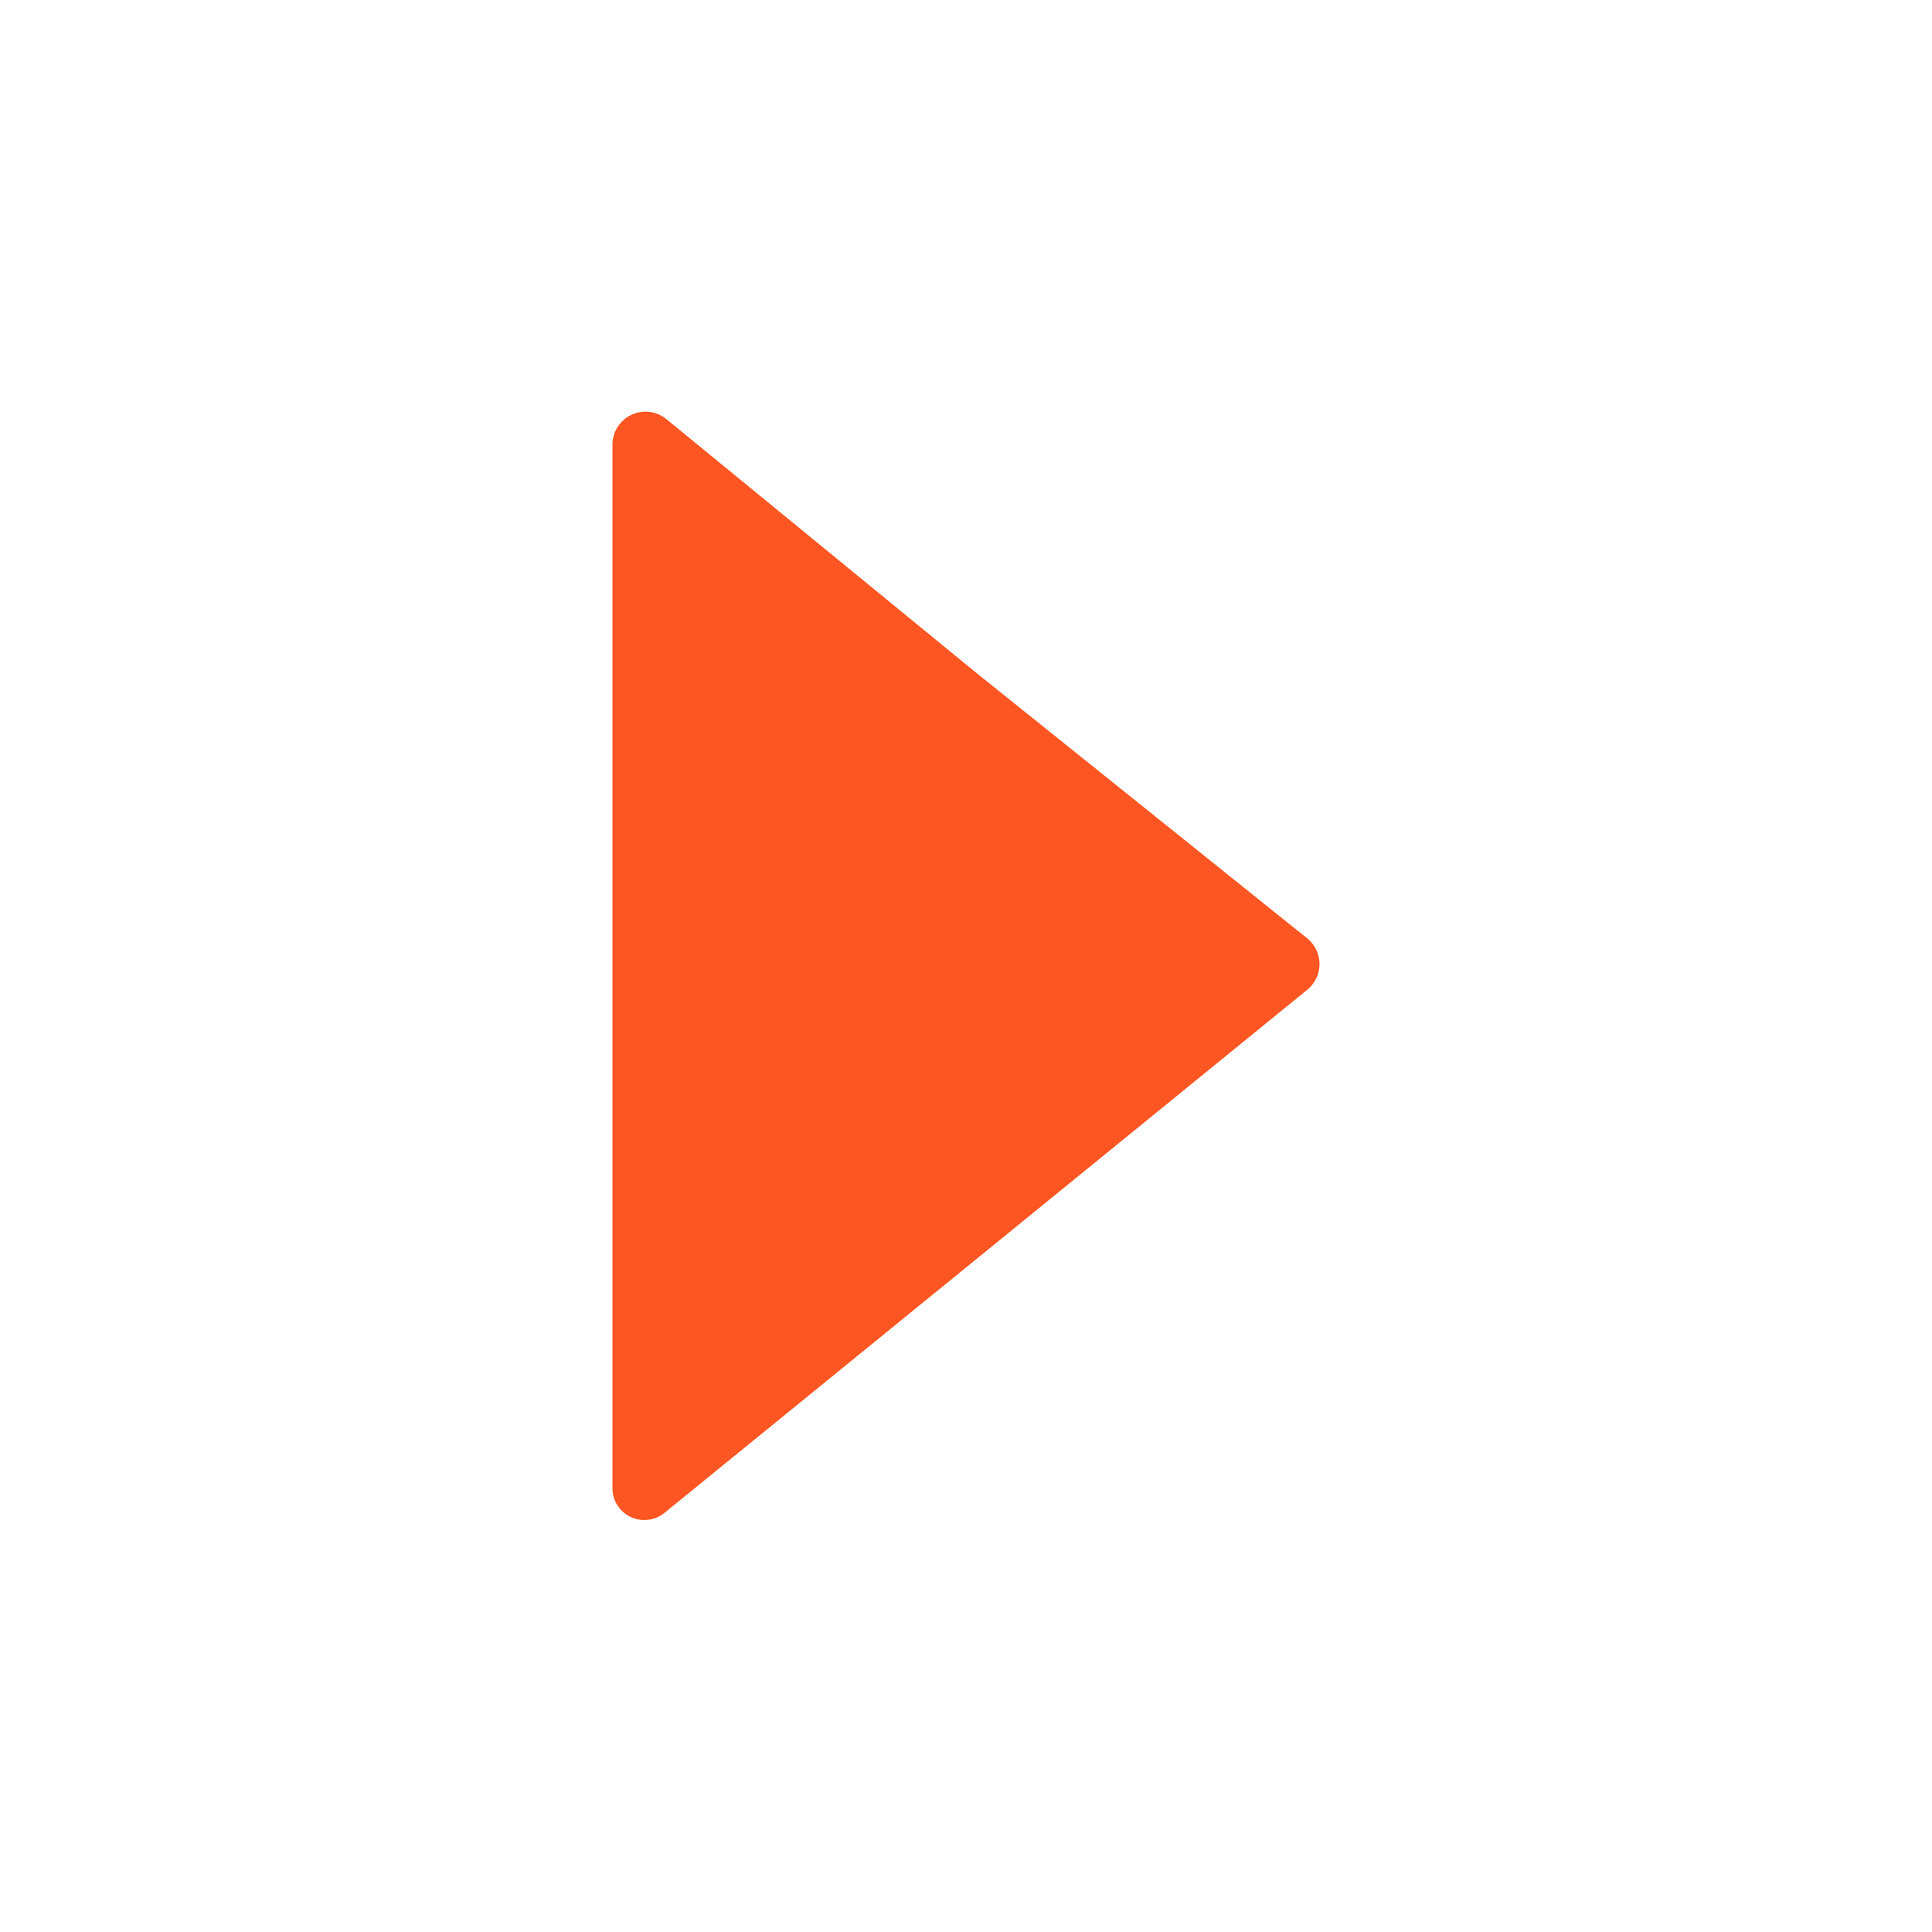
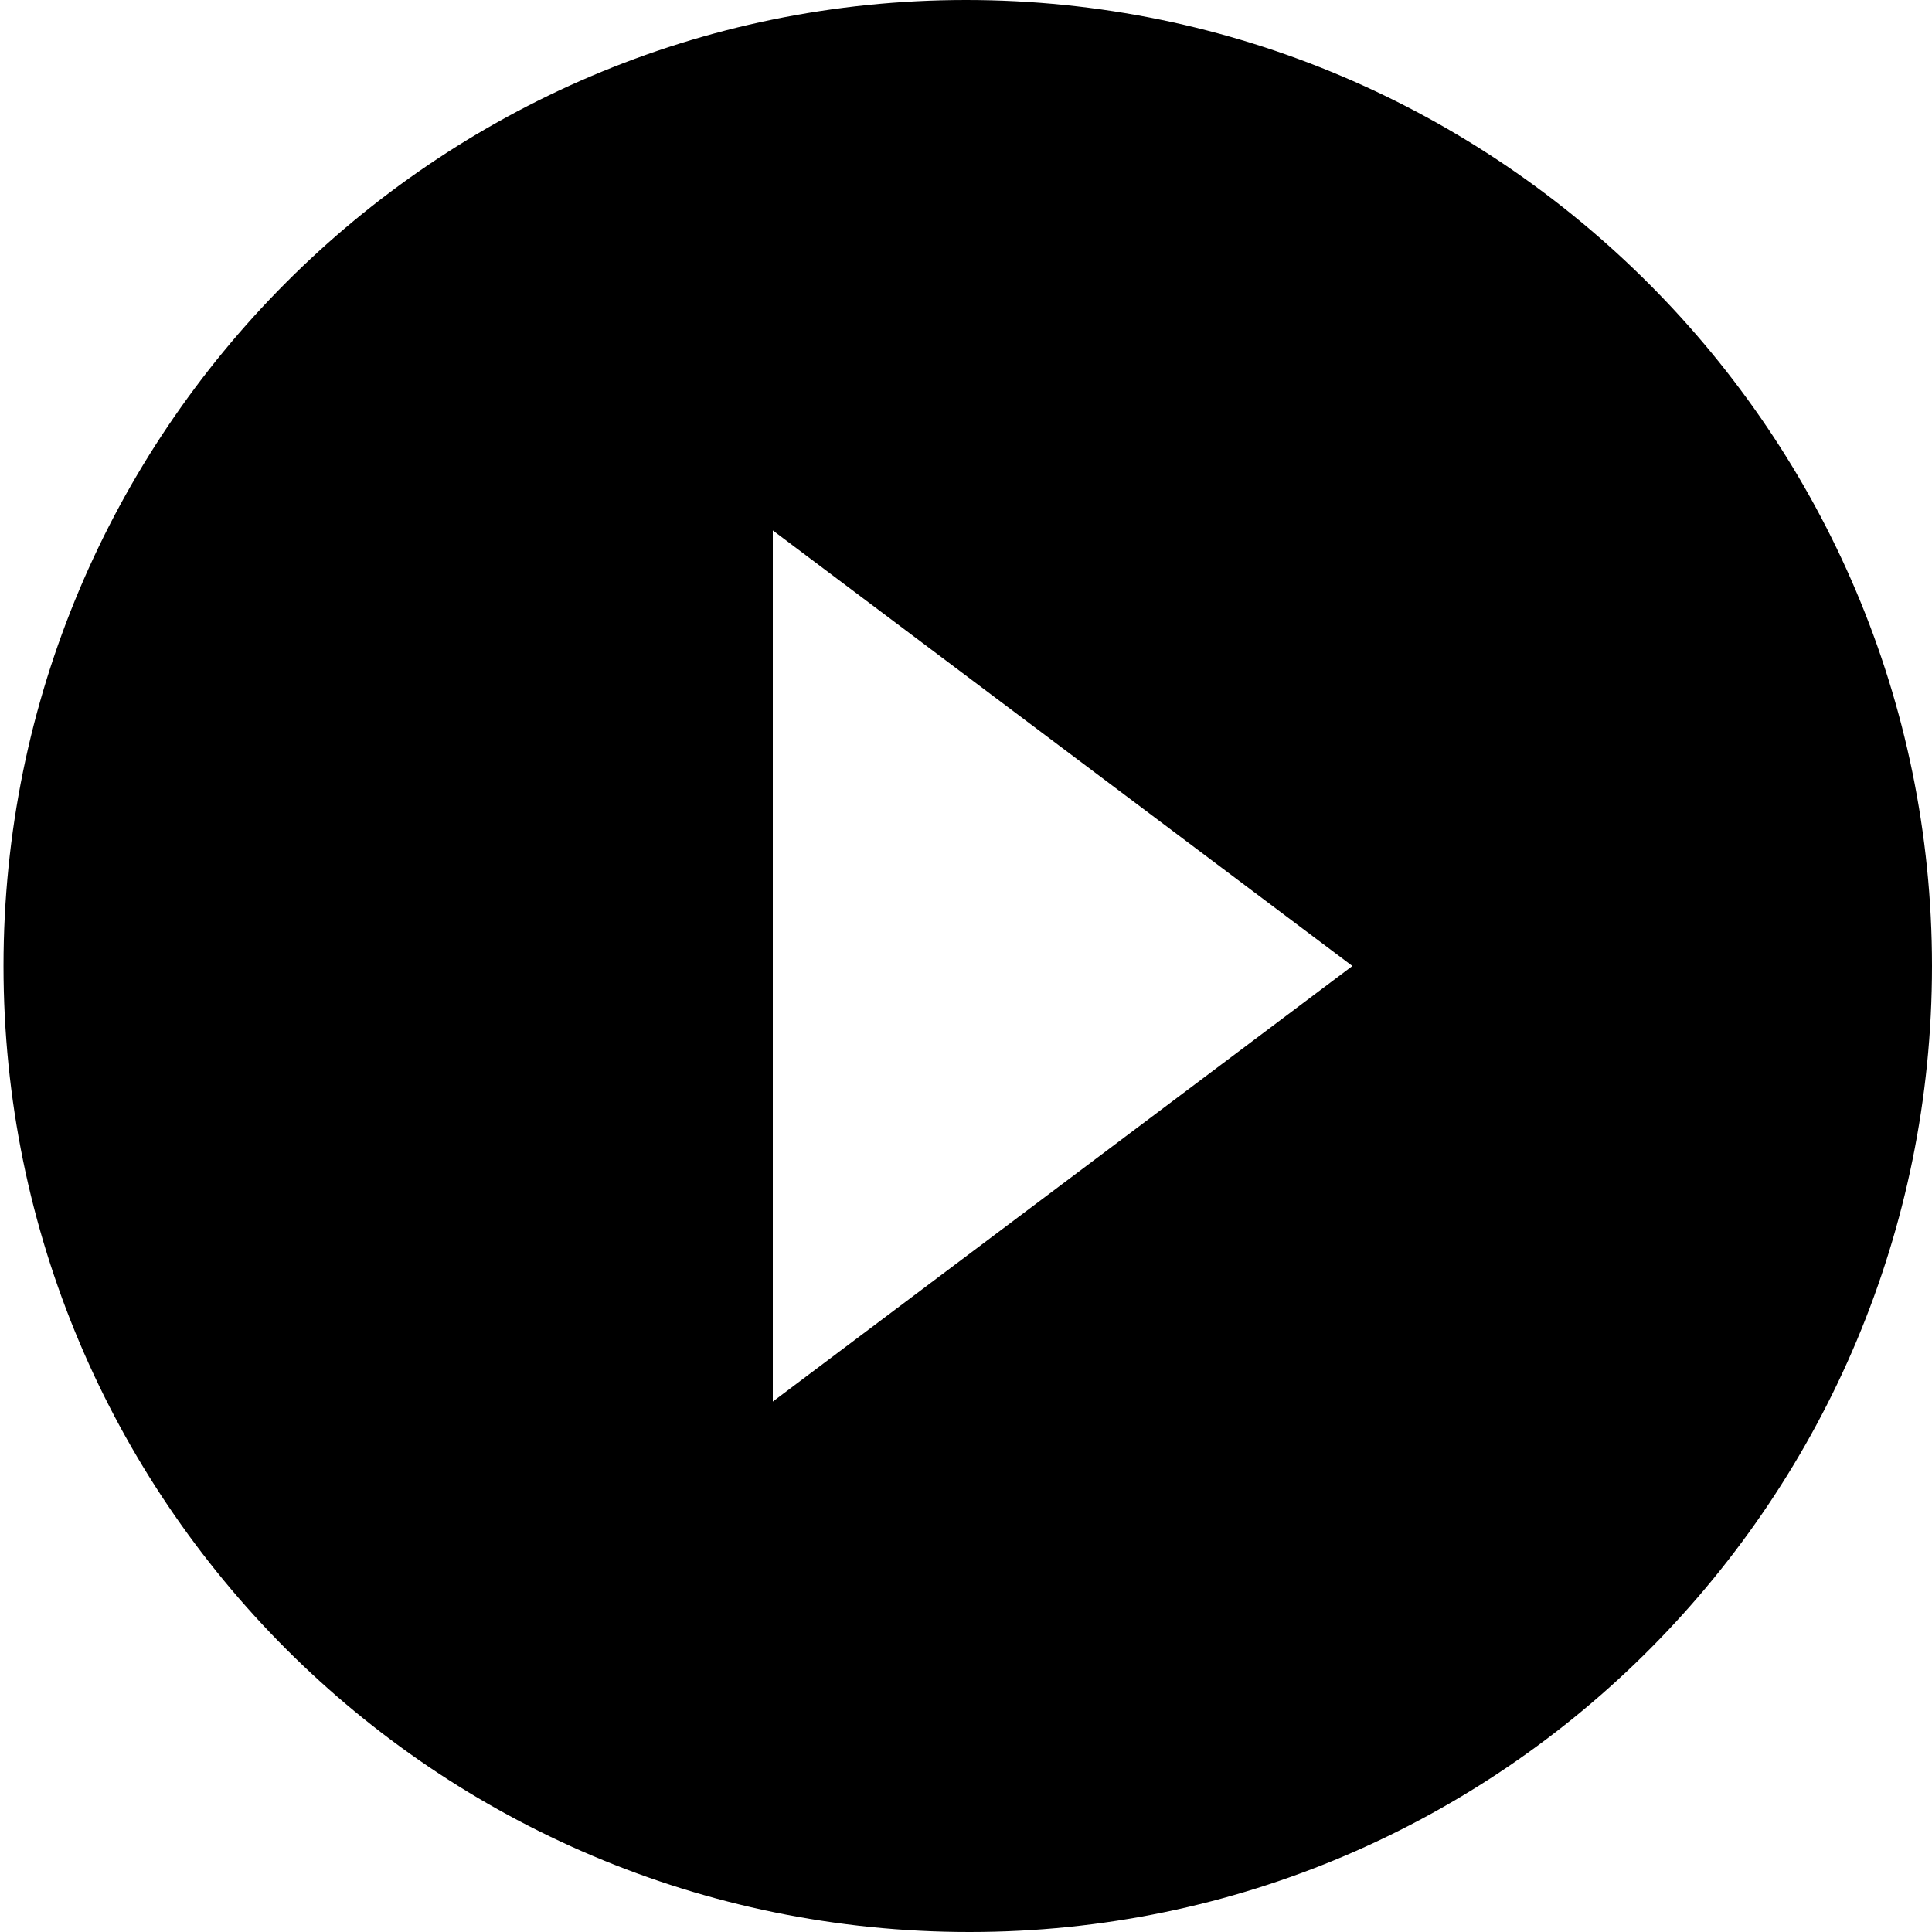
- <svg xmlns="http://www.w3.org/2000/svg" id="Слой_1" data-name="Слой 1" viewBox="0 0 100 100">
-   <defs>
-     <style>.cls-1{fill:#fd5622;}</style>
-   </defs>
-   <g id="Слой_3" data-name="Слой 3">
-     <path class="cls-1" d="M50.5,34.8l-16-13.1A1.71,1.71,0,0,0,31.7,23V77a1.65,1.65,0,0,0,2.7,1.3L50.5,65.2l17.2-14a1.71,1.71,0,0,0,0-2.6Z" />
-   </g>
+ <svg xmlns="http://www.w3.org/2000/svg" version="1.1" id="Слой_1" x="0px" y="0px" viewBox="0 0 55 55" style="enable-background:new 0 0 55 55;" xml:space="preserve">
+   <style type="text/css">
+ 	
+ </style>
+   <path class="st0" d="M27.5,0C12.4,0,0.1,12.3,0.1,27.5s12.3,27.5,27.5,27.5S55,42.6,55,27.5S42.7,0,27.5,0z M22,39.9V15.1l16.5,12.4  L22,39.9z" />
</svg>
